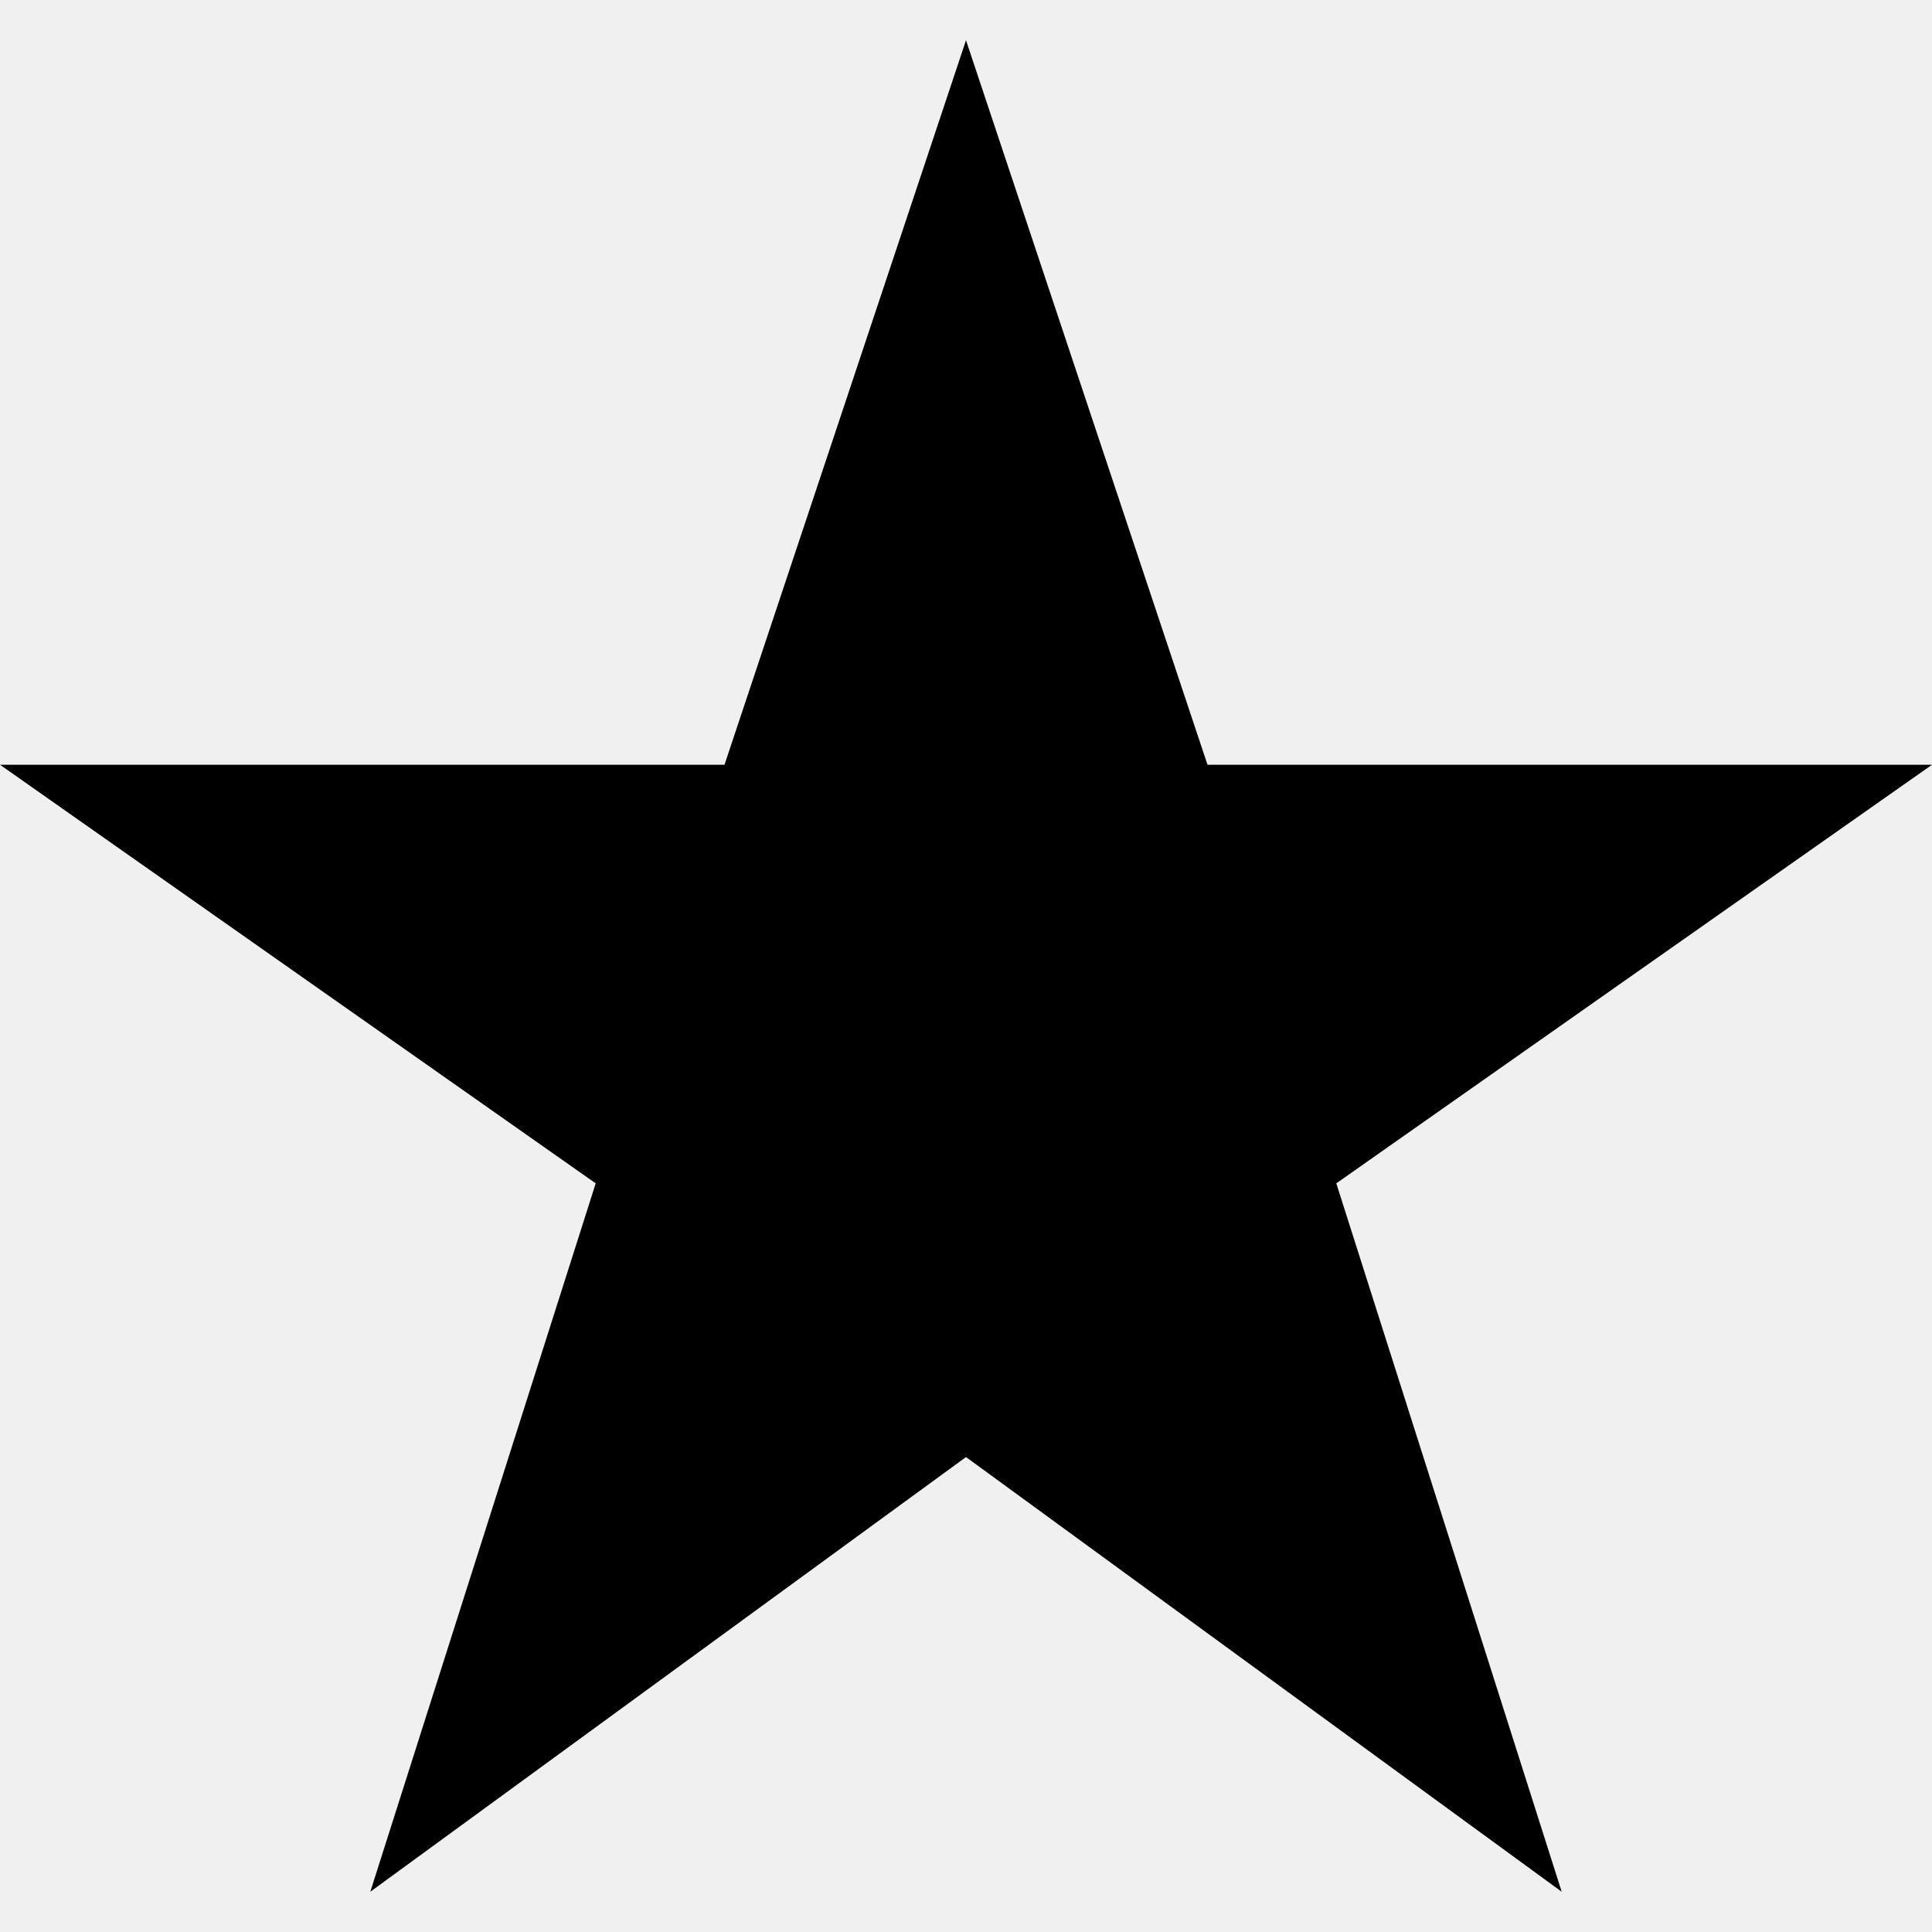
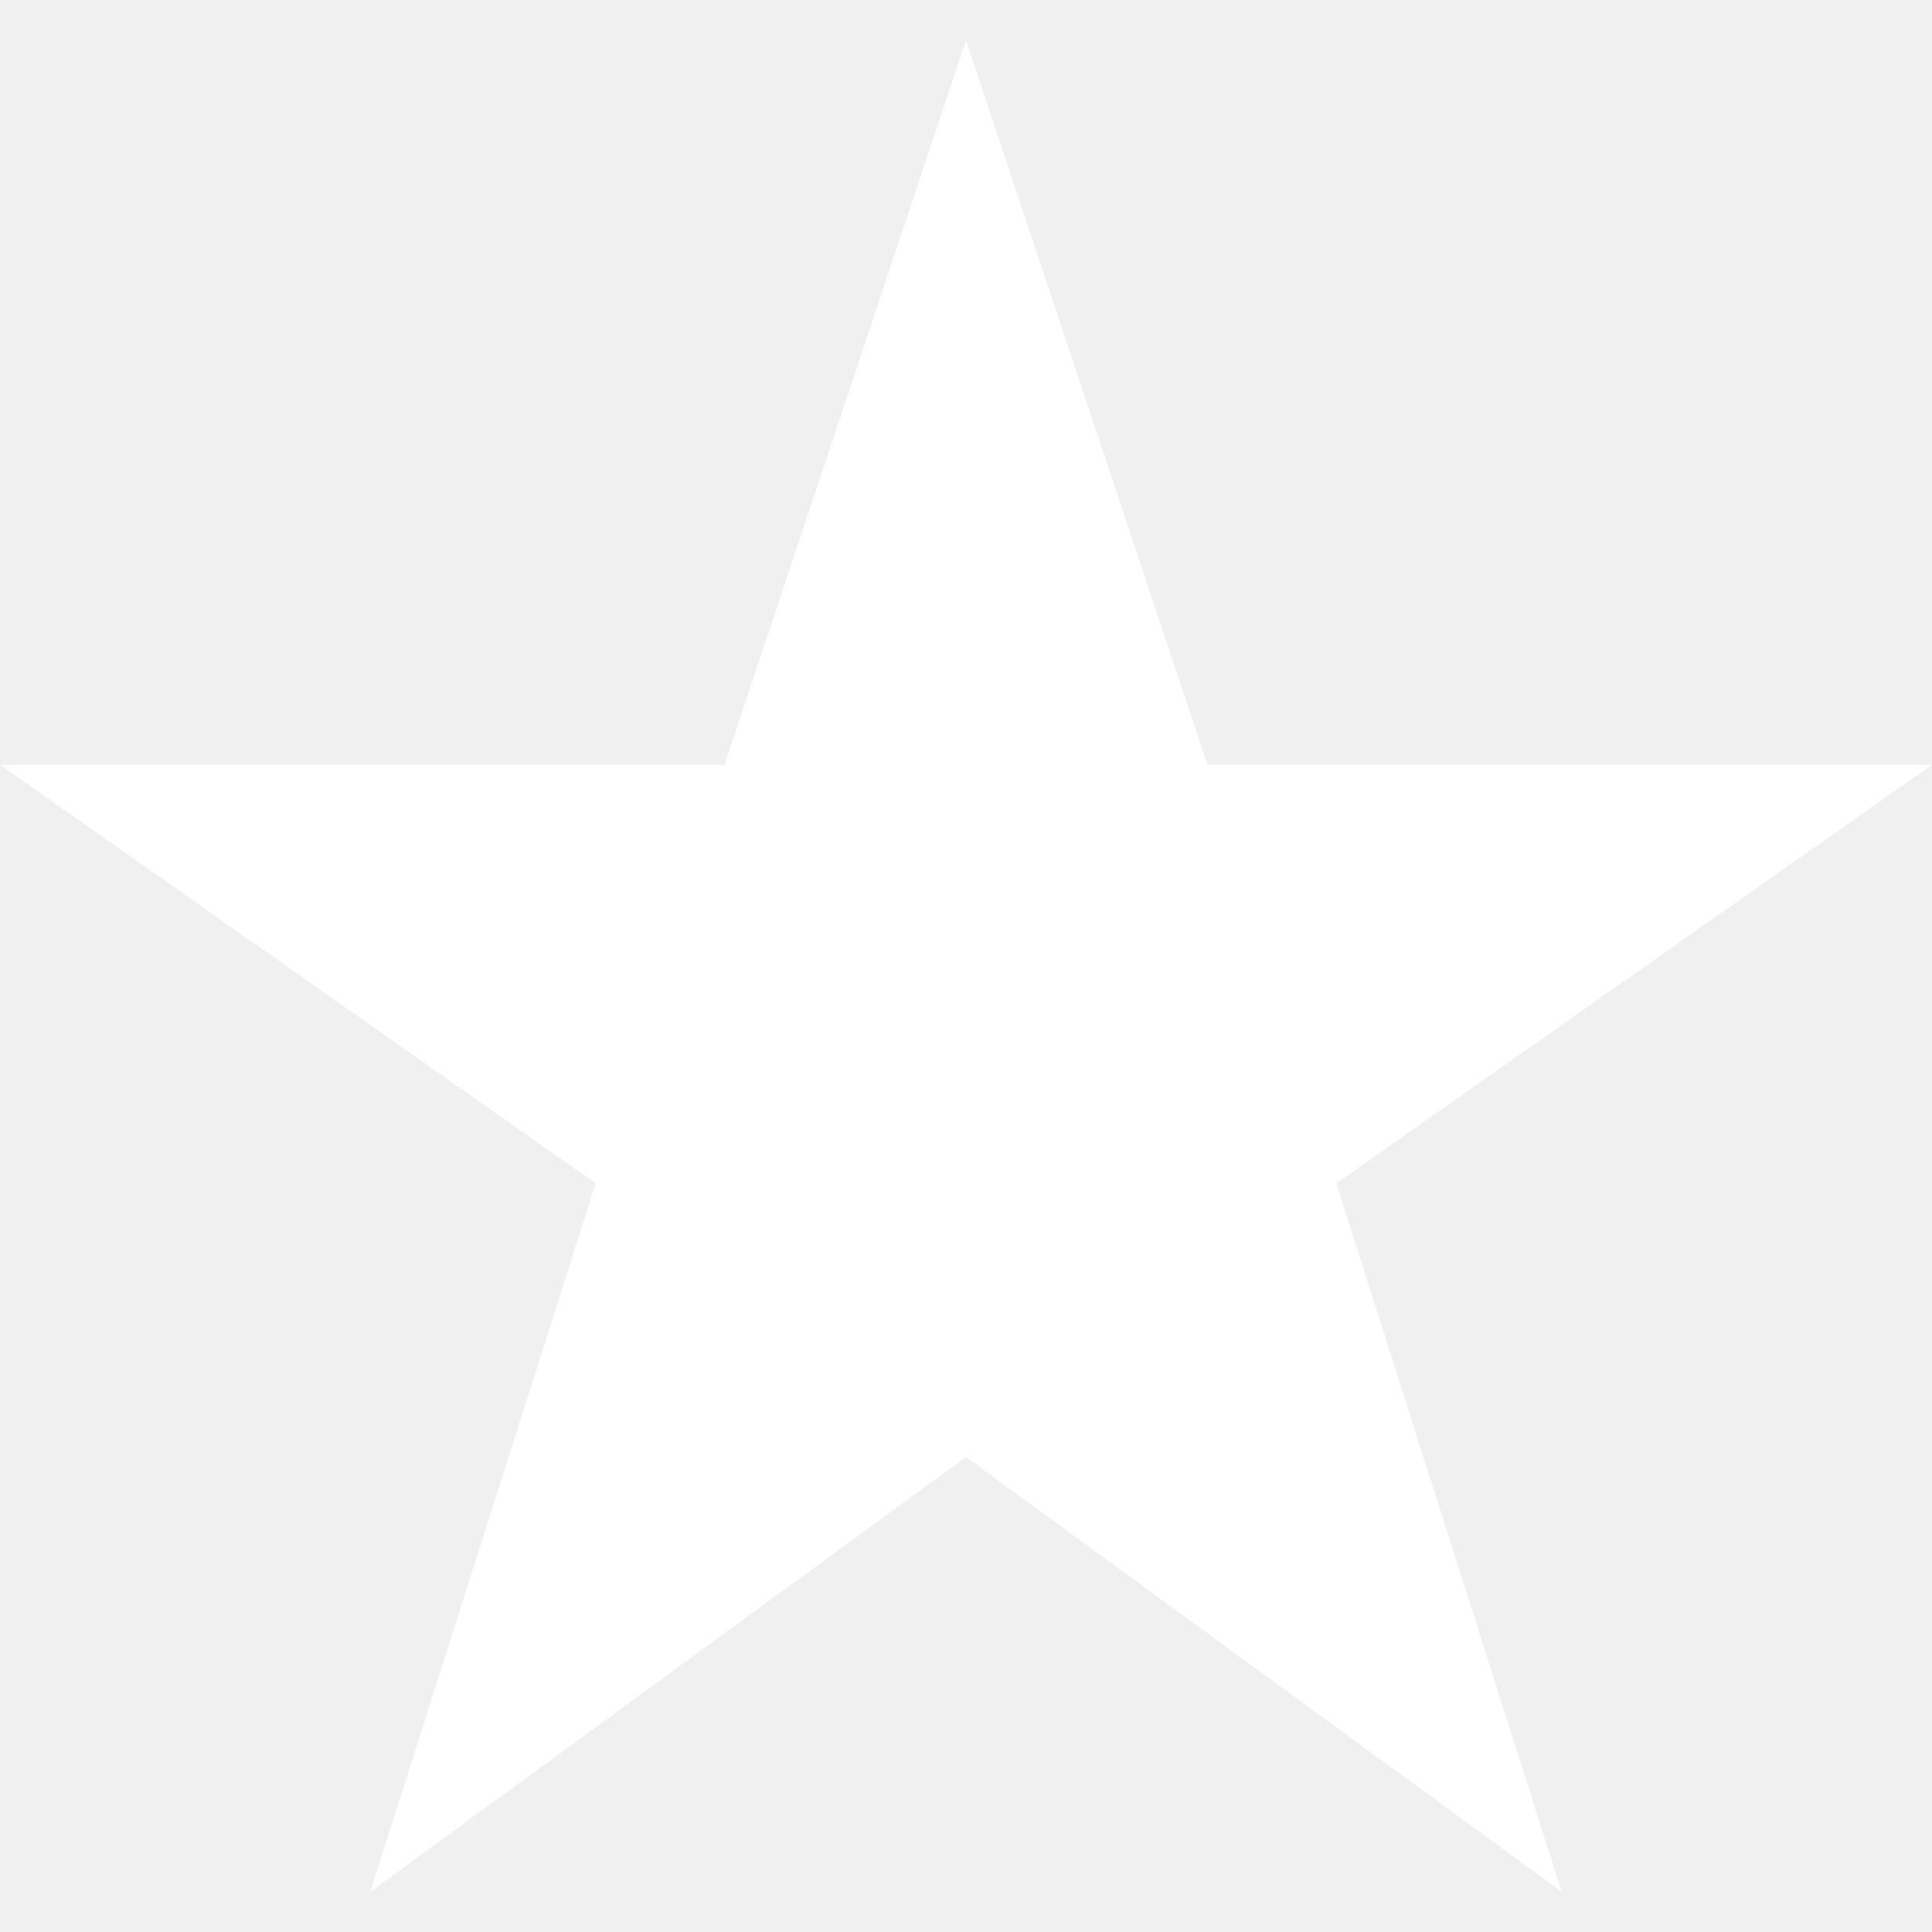
- <svg xmlns="http://www.w3.org/2000/svg" version="1.1" id="Capa_1" x="0px" y="0px" width="306px" height="306px" viewBox="0 0 306 306" style="enable-background:new 0 0 306 306;" xml:space="preserve">
+ <svg xmlns="http://www.w3.org/2000/svg" version="1.1" id="Capa_1" x="0px" y="0px" viewBox="0 0 306 306" style="enable-background:new 0 0 306 306;" fill="white" xml:space="preserve">
  <g>
    <g id="star-rate">
      <polygon points="153,230.775 247.35,299.625 211.65,187.425 306,121.125 191.25,121.125 153,6.375 114.75,121.125 0,121.125     94.35,187.425 58.65,299.625   " />
    </g>
  </g>
  <g>
</g>
  <g>
</g>
  <g>
</g>
  <g>
</g>
  <g>
</g>
  <g>
</g>
  <g>
</g>
  <g>
</g>
  <g>
</g>
  <g>
</g>
  <g>
</g>
  <g>
</g>
  <g>
</g>
  <g>
</g>
  <g>
</g>
</svg>
